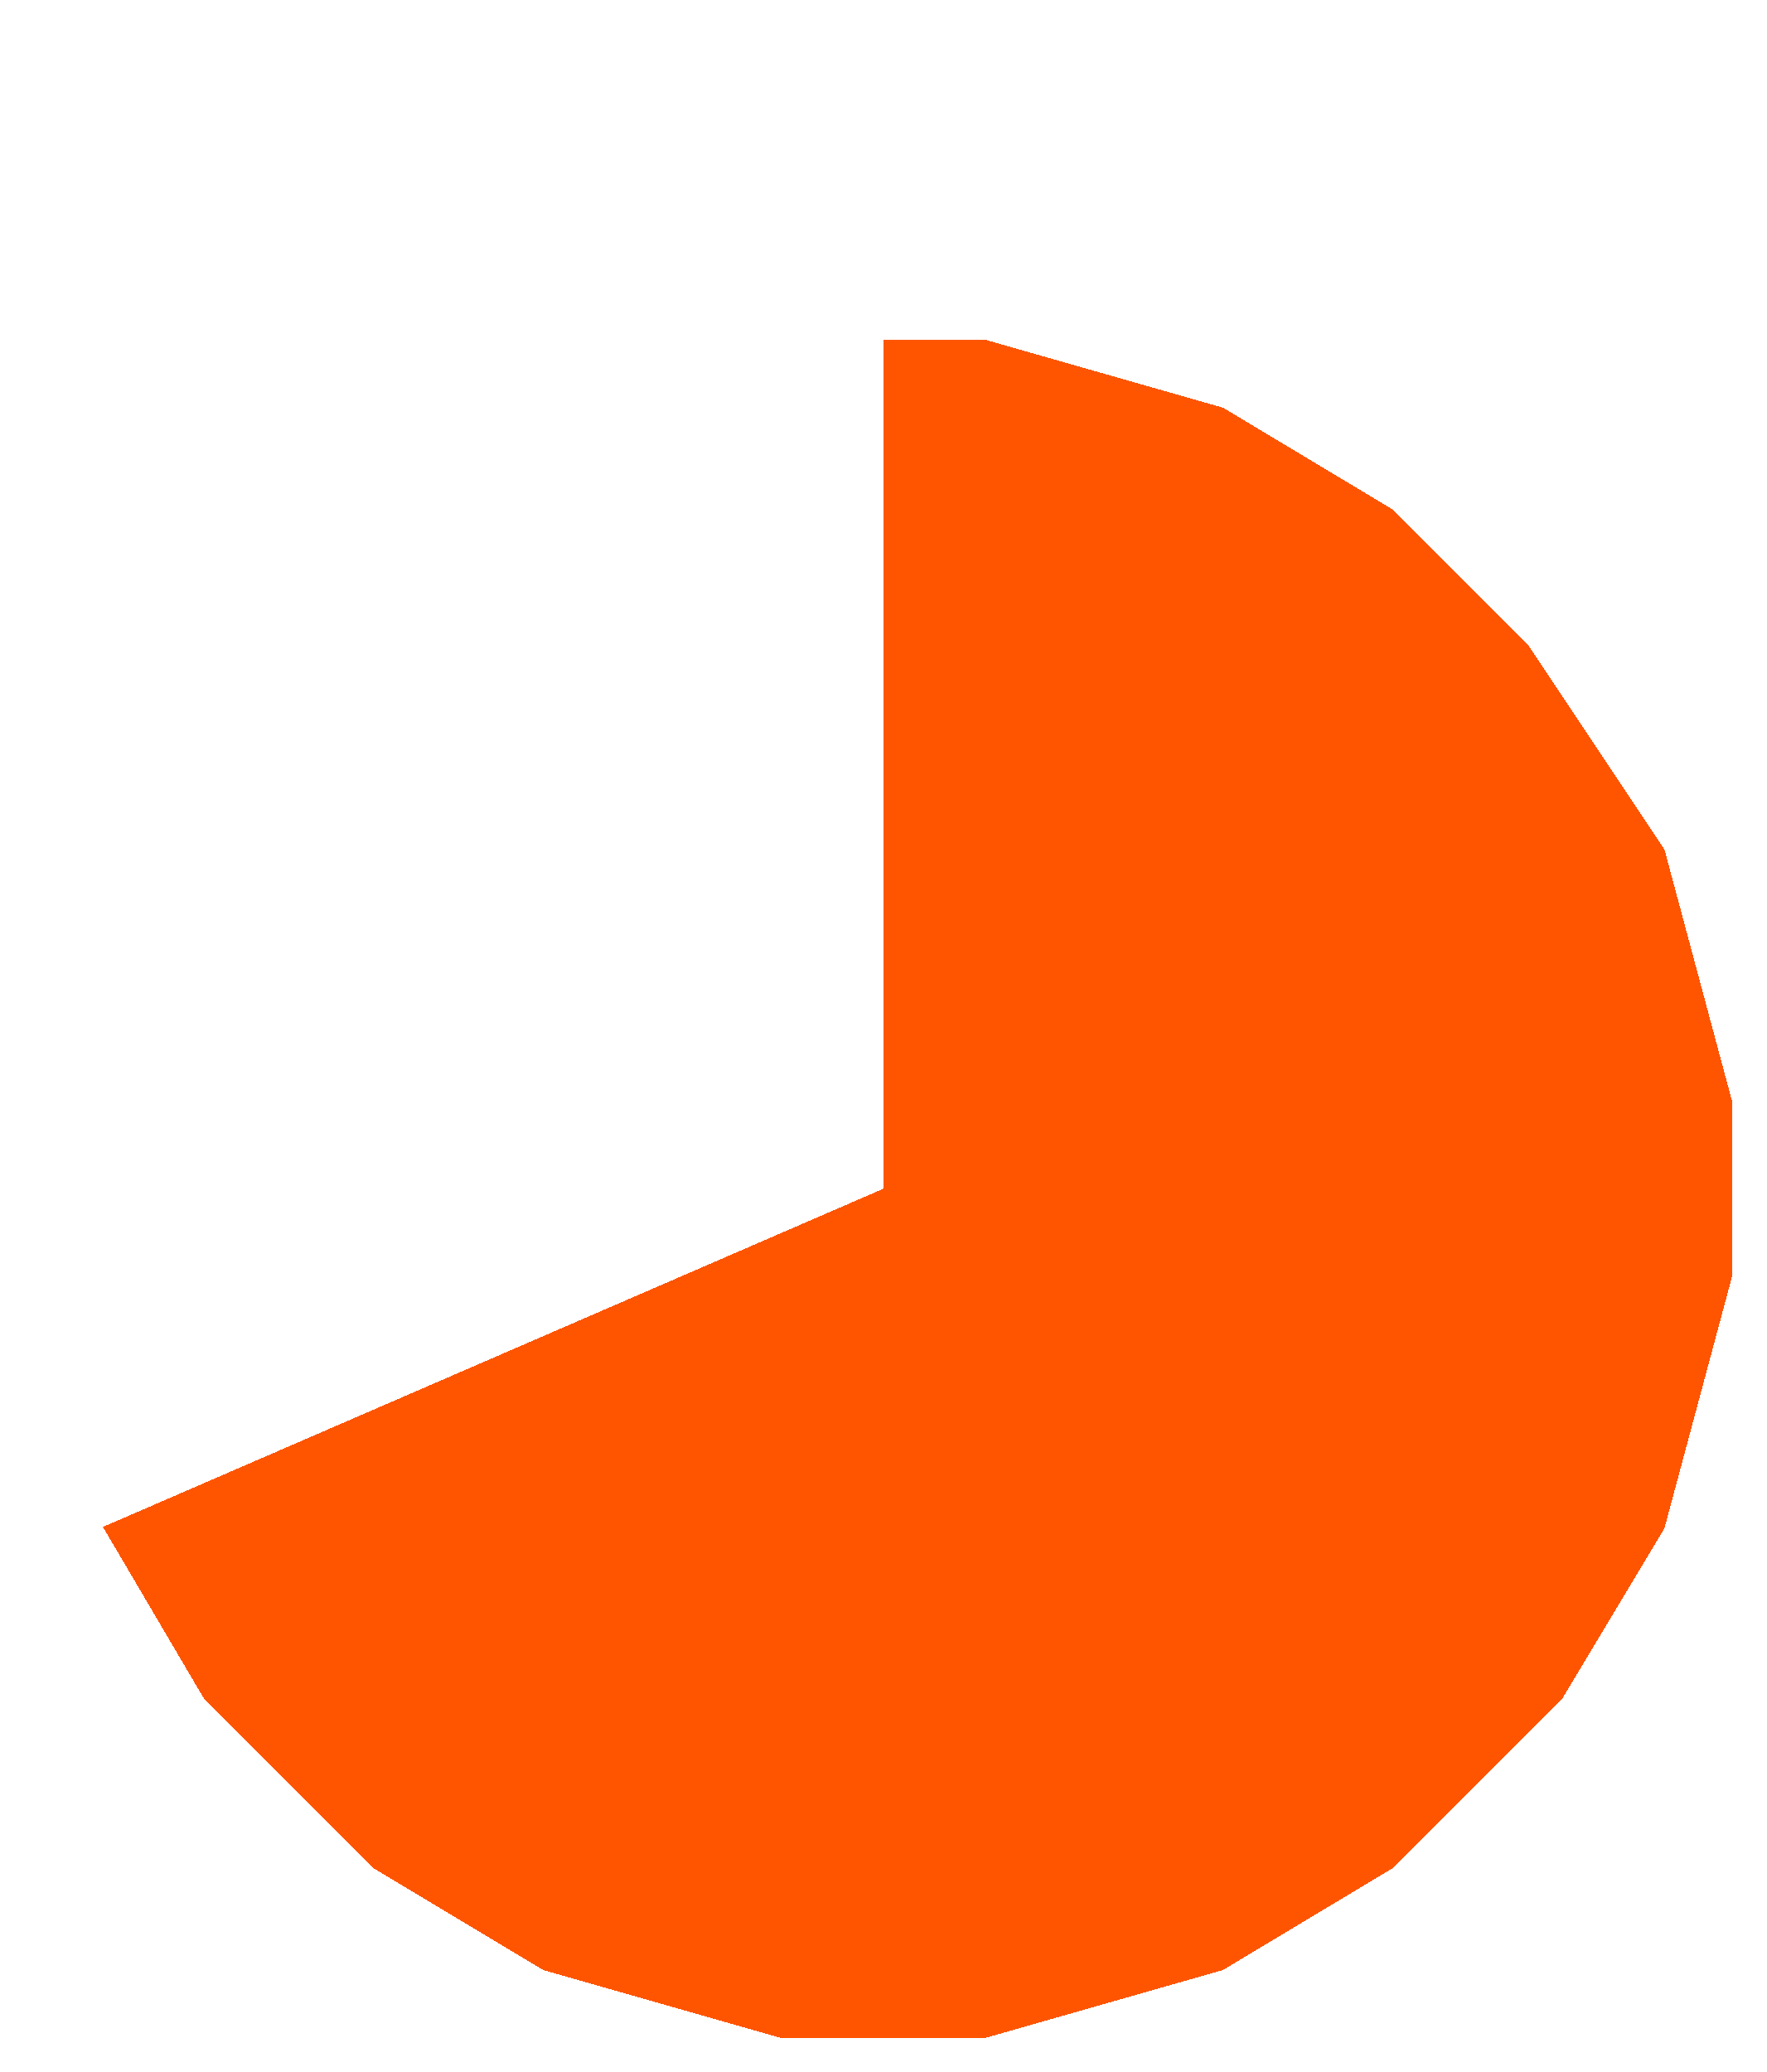
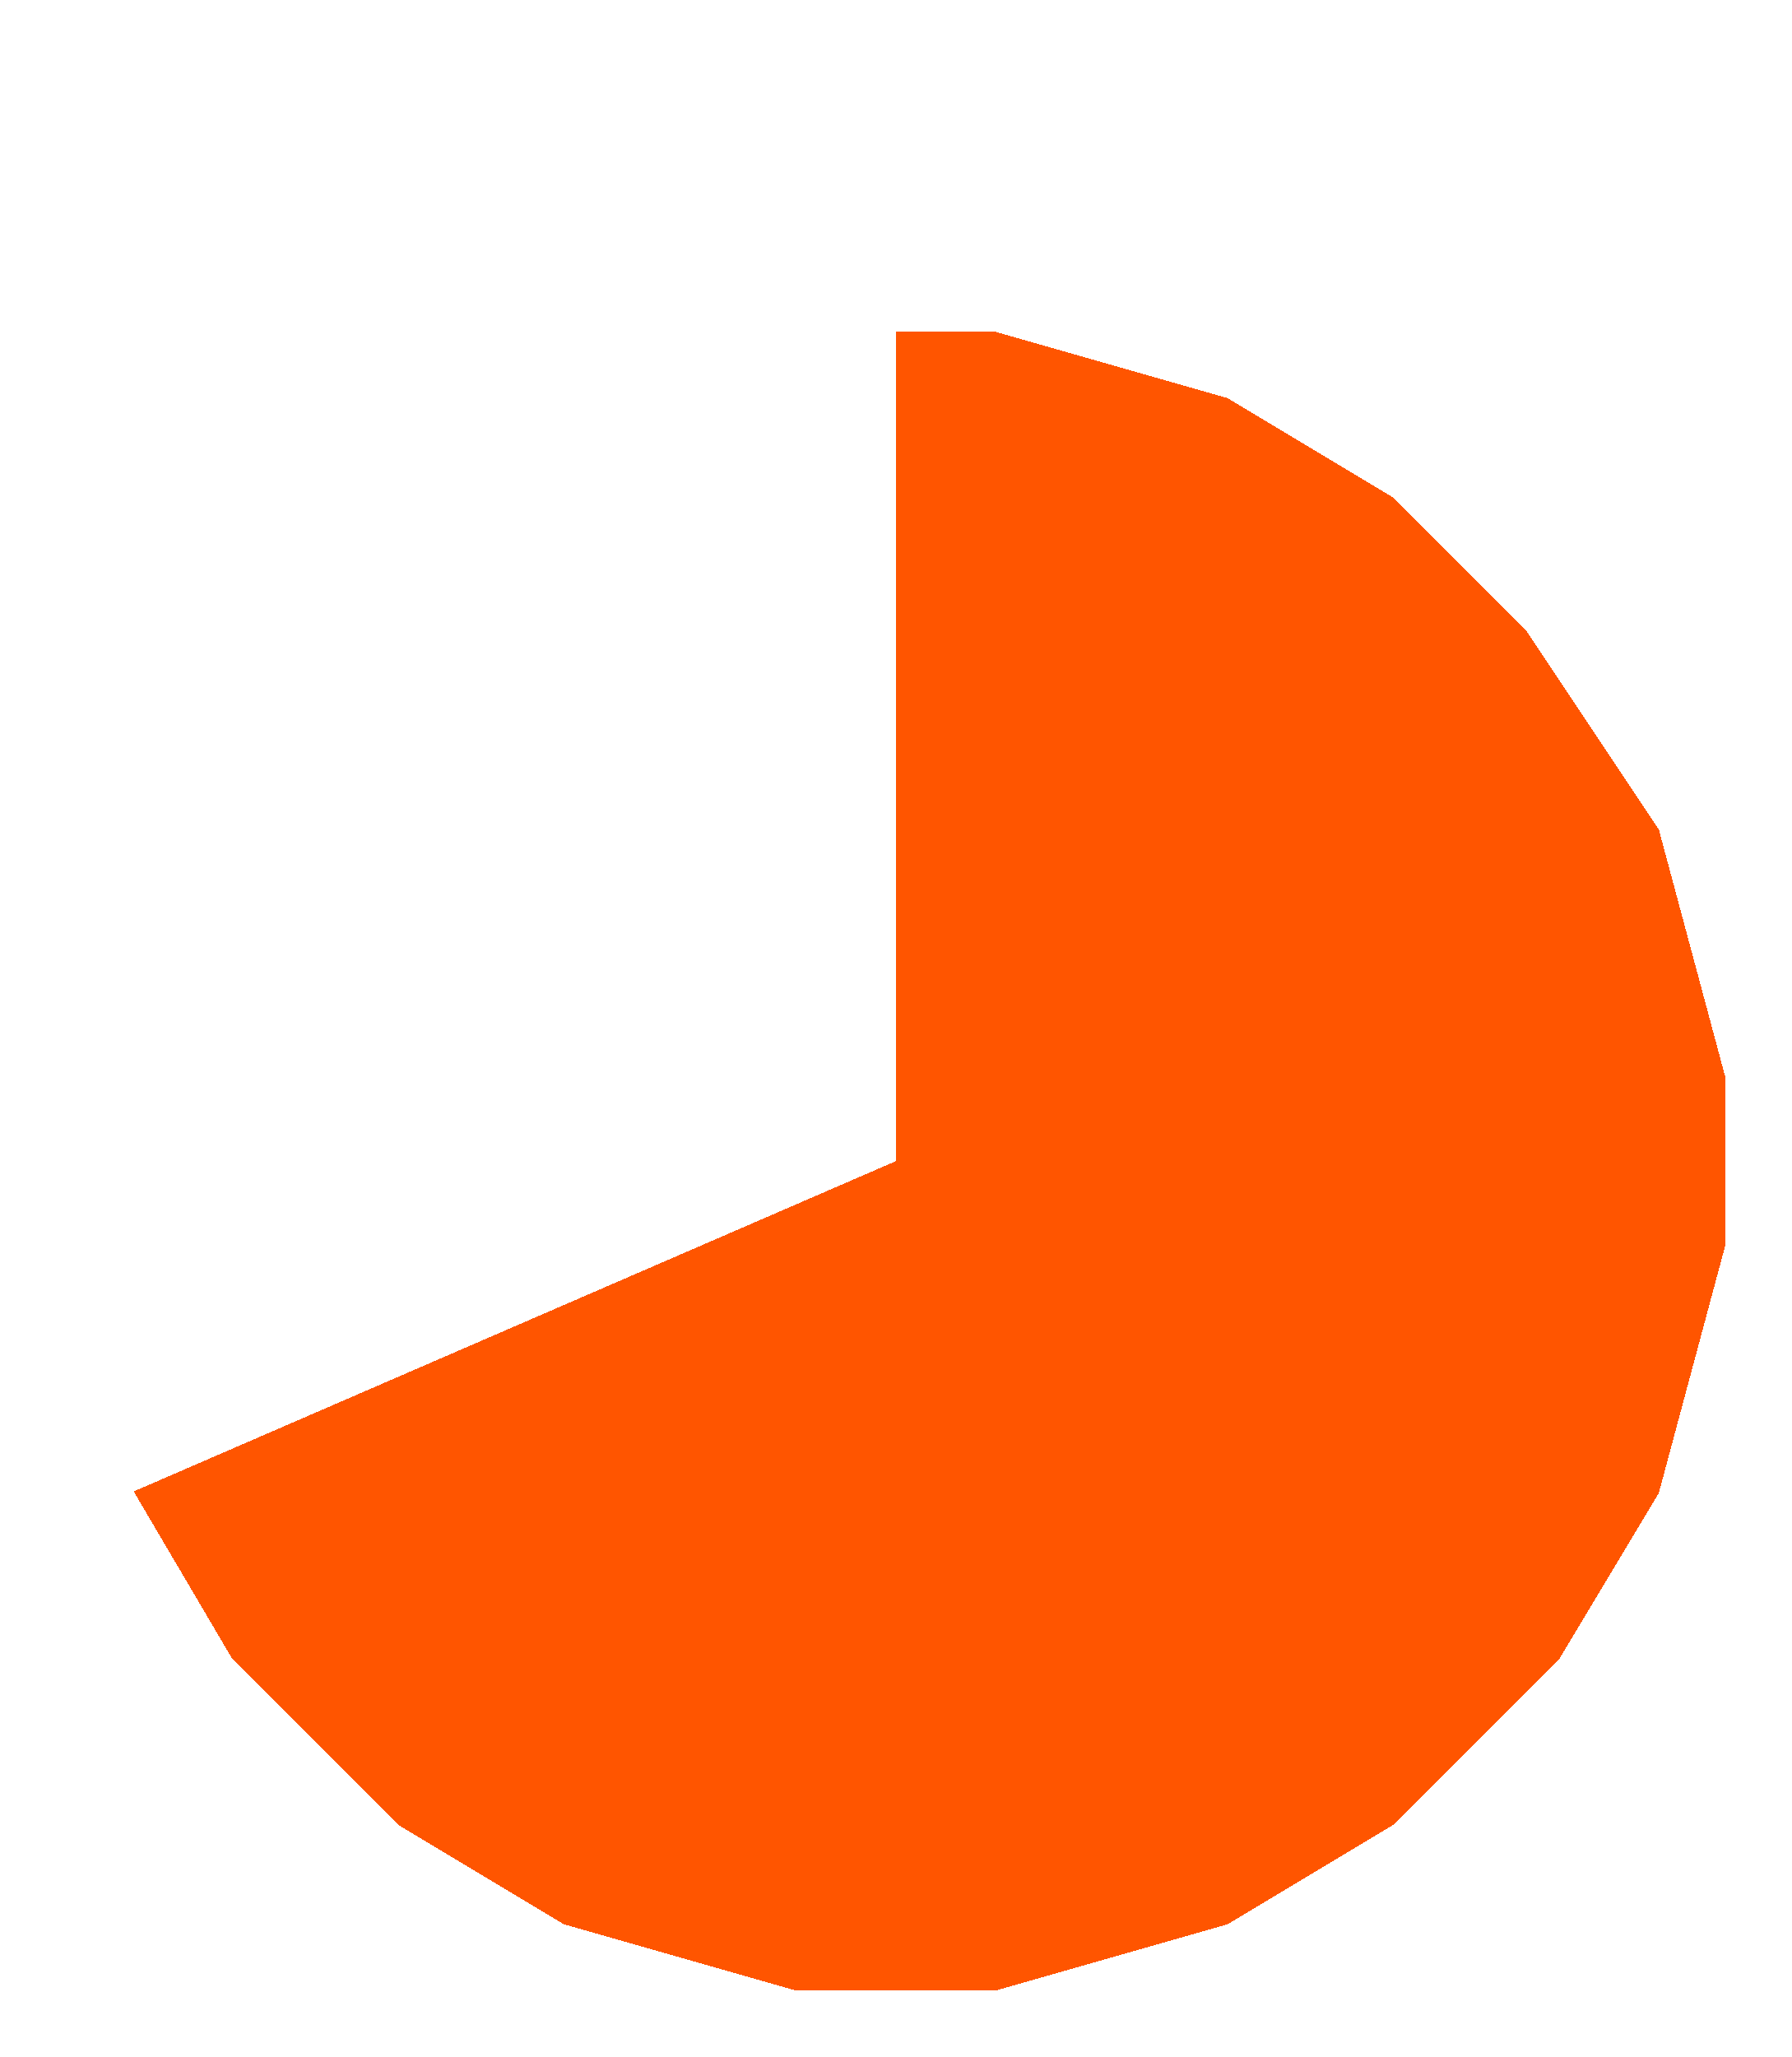
- <svg xmlns="http://www.w3.org/2000/svg" width="52" height="61" viewBox="0 0 52 61" id="svg2" version="1.1" style="shape-rendering:crispEdges">
+ <svg xmlns="http://www.w3.org/2000/svg" width="54" height="62" viewBox="0 0 54 62" id="svg2" version="1.1" style="shape-rendering:crispEdges">
  <defs id="defs4" />
-   <g id="layer1" transform="translate(11.01306,-996.9673)">
-     <path id="path3802-9" d="m -7.983,1041.921 2.97,5.046 5,5 5,3 7,2 6,0 7,-2 5,-3 5,-5 3,-5 2,-7.449 0,-5.102 -2,-7.449 -4,-6 -4,-4 -5,-3 -7,-2 -3,0 0,25 z" style="fill:#ff5500;fill-opacity:1;fill-rule:evenodd;stroke:none;stroke-width:2;stroke-linecap:butt;stroke-linejoin:miter;stroke-miterlimit:4;stroke-dasharray:none;stroke-opacity:1;shape-rendering:crispEdges" />
+   <g id="layer1" transform="translate(11.01306,-995.9673)">
+     <path id="path3802-9" d="m -6.983,1040.921 2.97,5.046 5,5 5,3 7,2 6,0 7,-2 5,-3 5,-5 3,-5 2,-7.449 0,-5.102 -2,-7.449 -4,-6 -4,-4 -5,-3 -7,-2 -3,0 0,25 z" style="fill:#ff5500;fill-opacity:1;fill-rule:evenodd;stroke:none;stroke-width:2;stroke-linecap:butt;stroke-linejoin:miter;stroke-miterlimit:4;stroke-dasharray:none;stroke-opacity:1;shape-rendering:crispEdges" />
  </g>
</svg>
